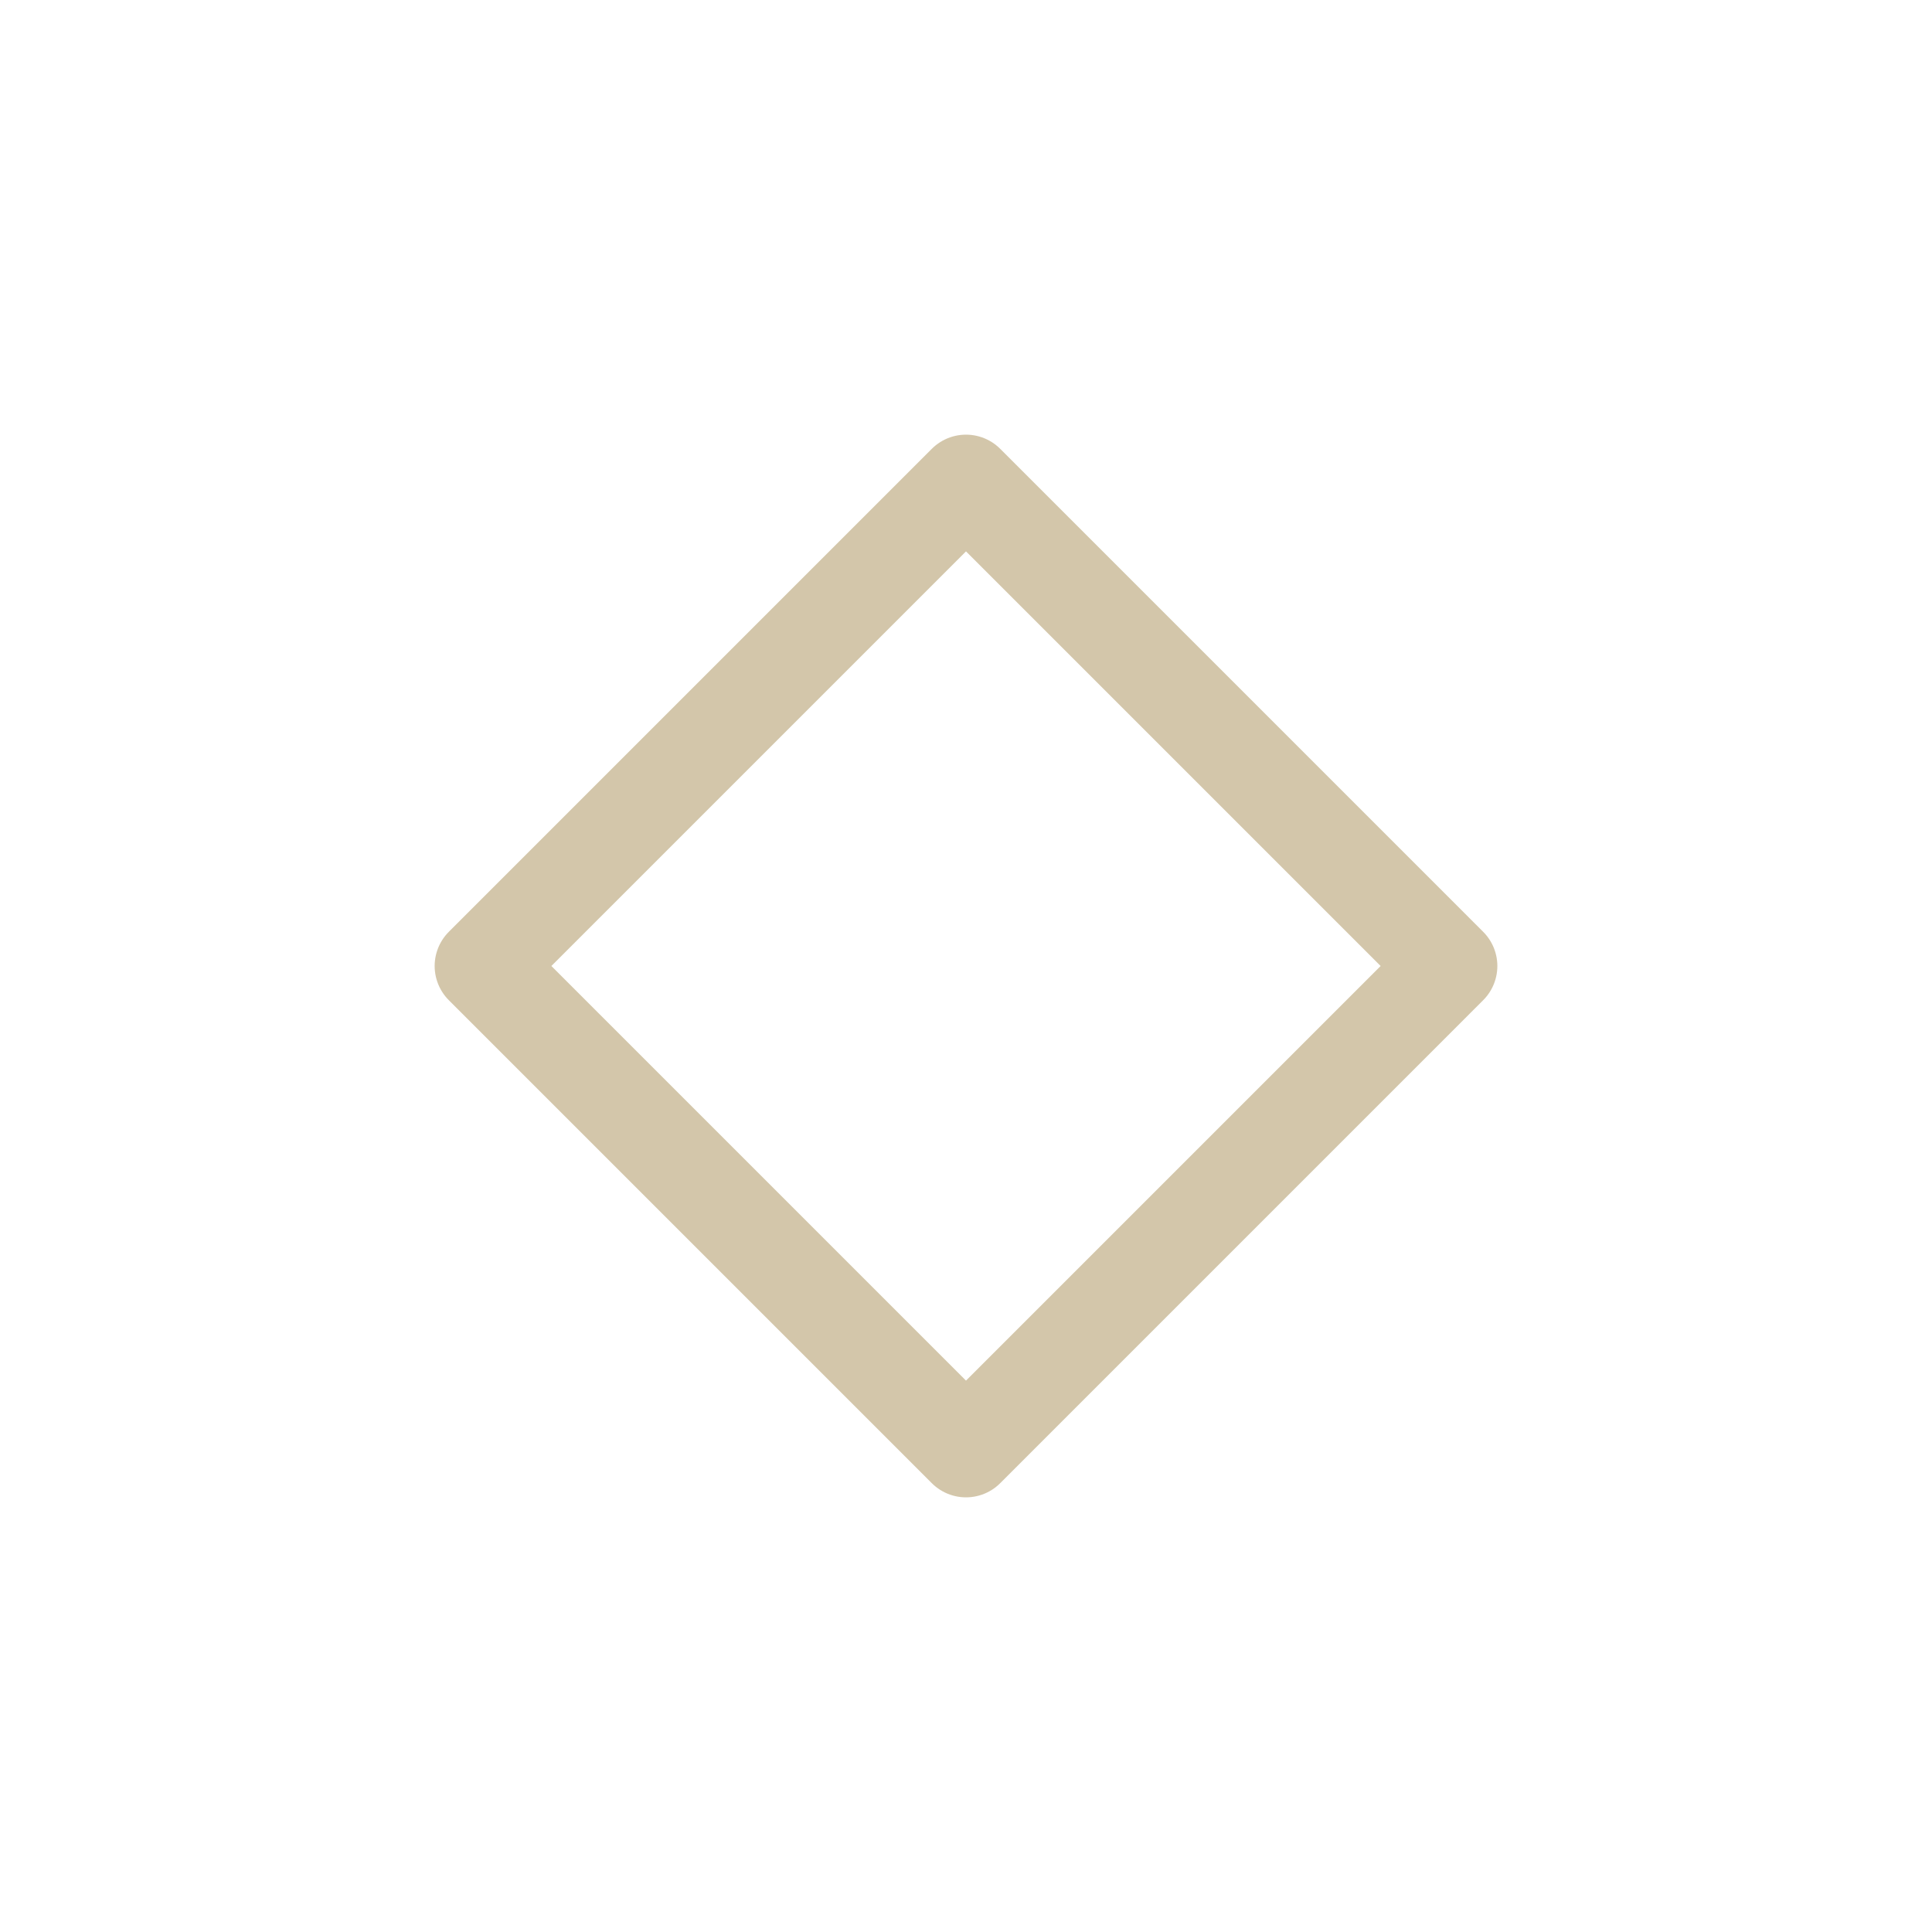
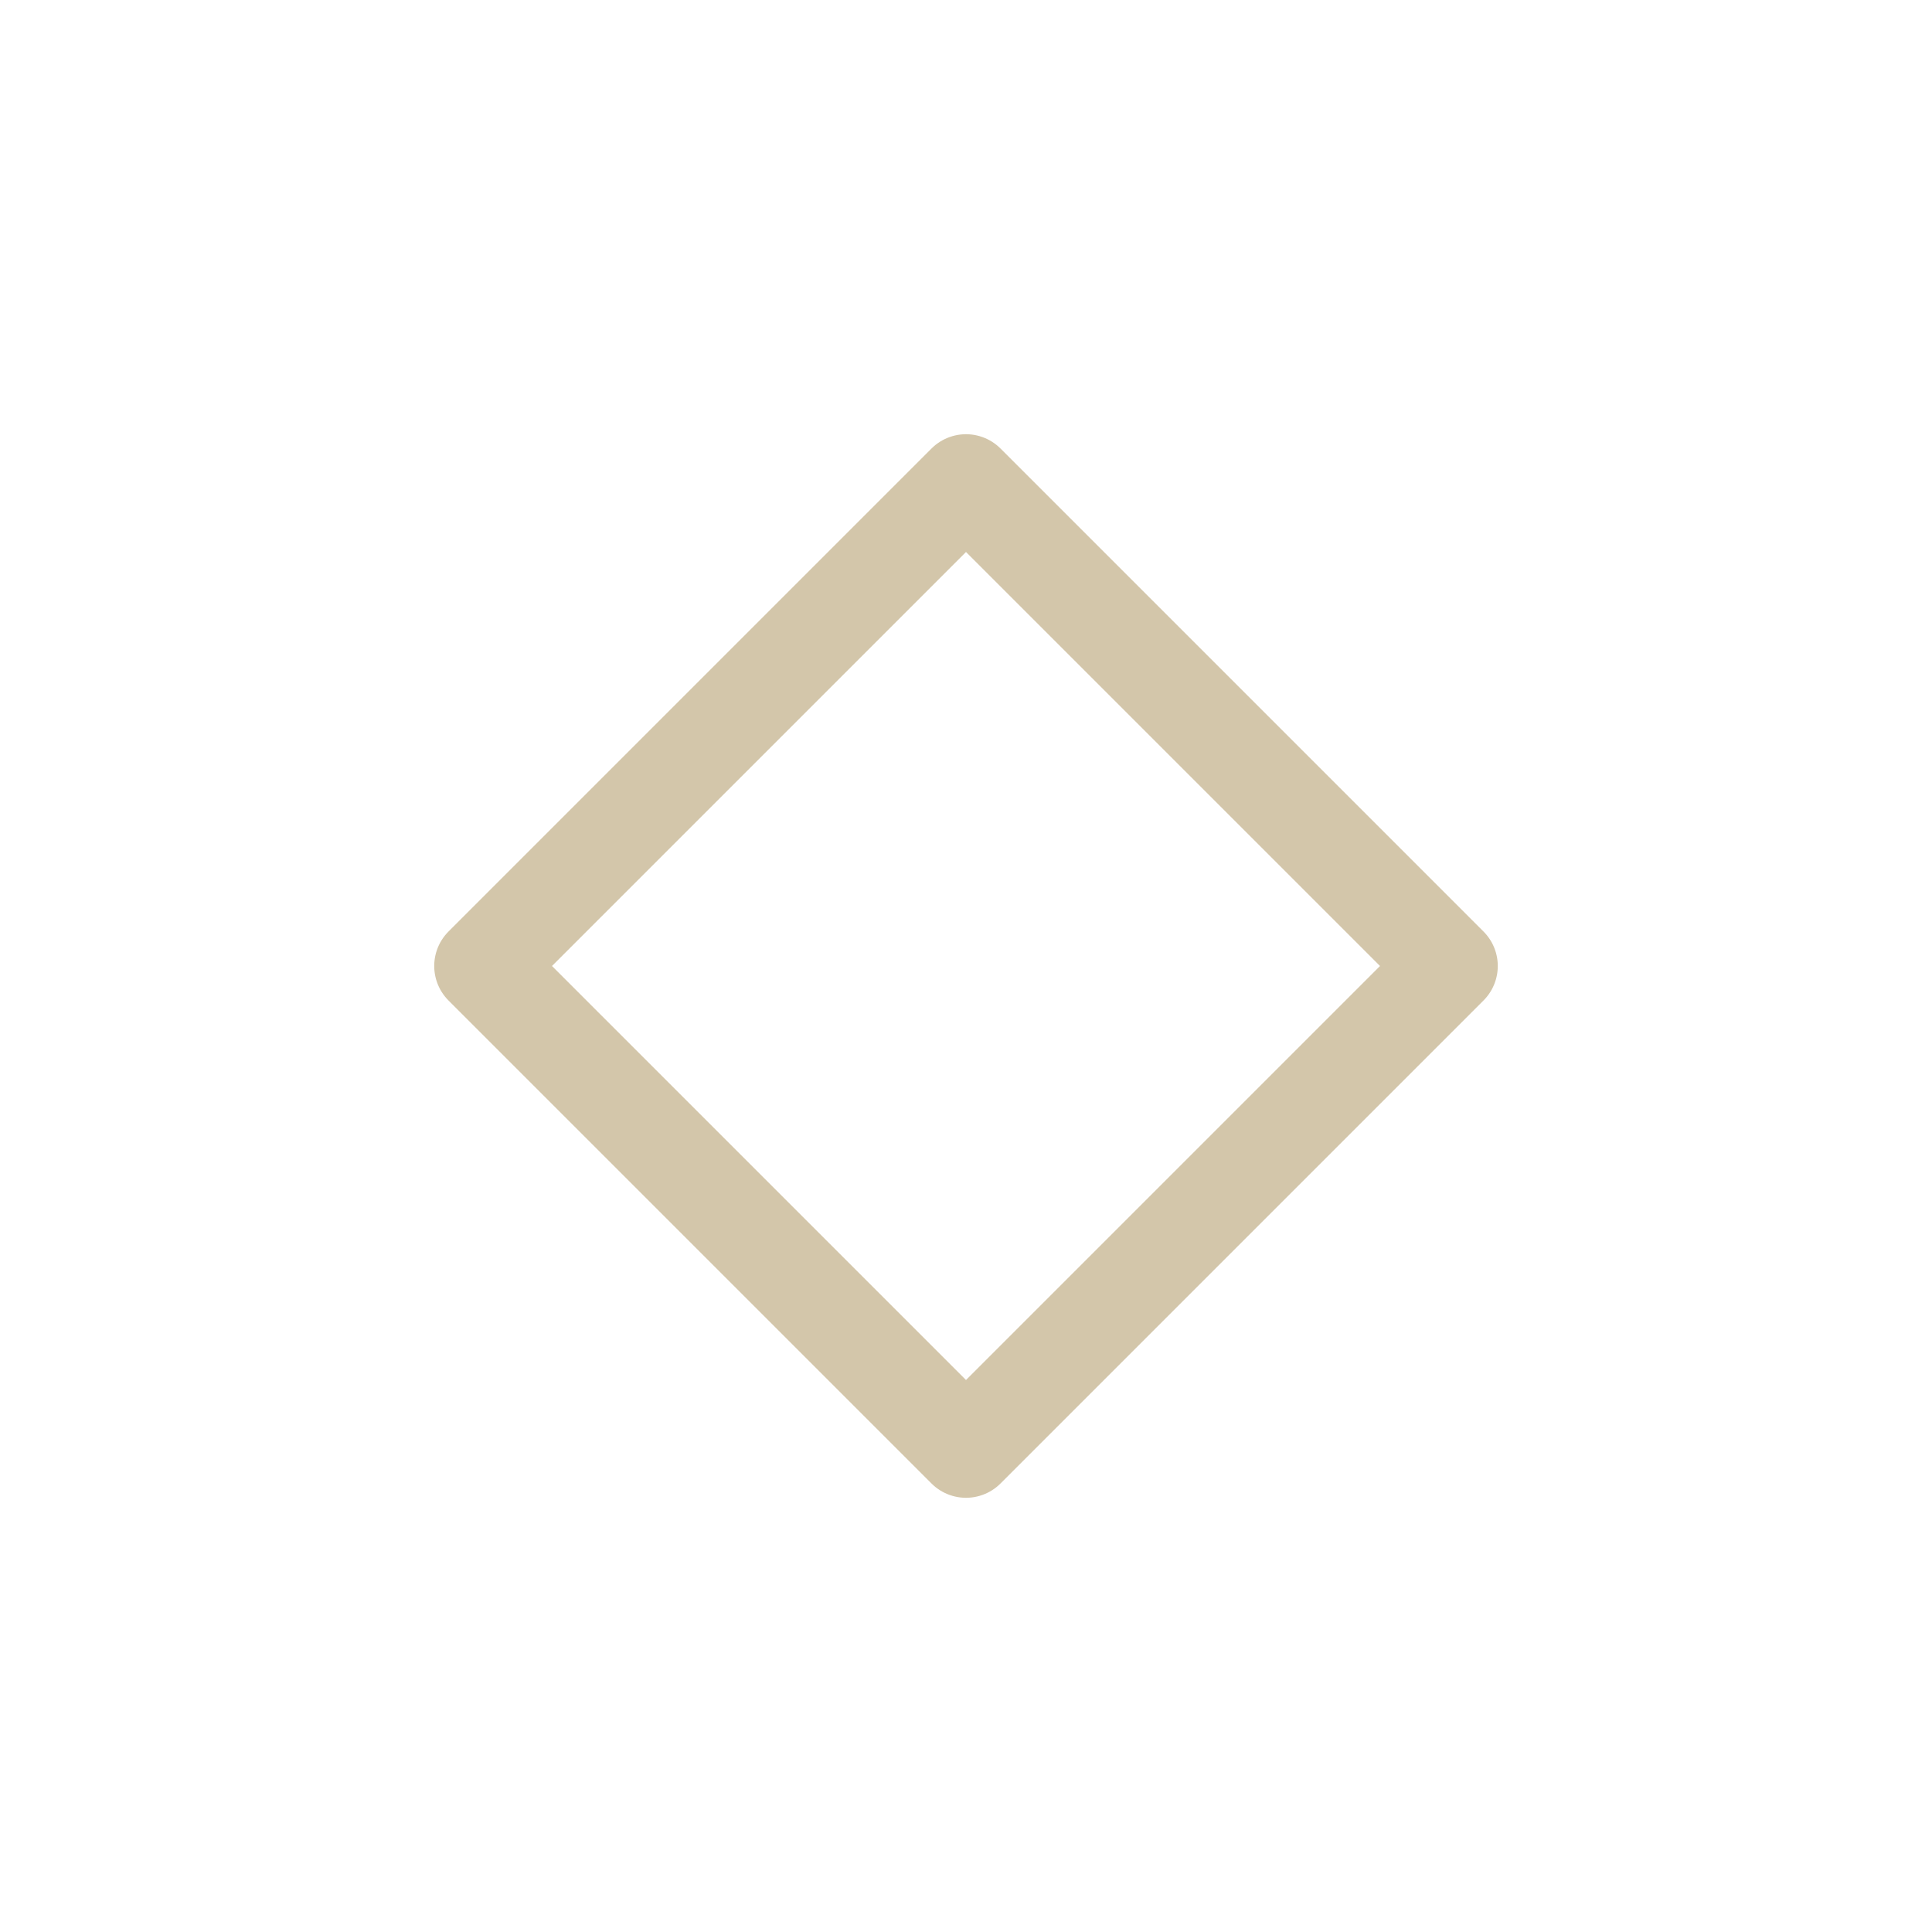
<svg xmlns="http://www.w3.org/2000/svg" viewBox="0 0 50 50" version="1.2" baseProfile="tiny">
  <defs>
</defs>
  <g fill="none" stroke="black" stroke-width="1" fill-rule="evenodd" stroke-linecap="square" stroke-linejoin="bevel">
-     <g fill="none" stroke="#d3c6aa" stroke-opacity="1" stroke-width="1.001" stroke-linecap="square" stroke-linejoin="bevel" transform="matrix(2.5,0,0,2.5,2.5,2.5)" font-family="Noto Sans" font-size="10" font-weight="400" font-style="normal">
- </g>
-     <g fill="none" stroke="#d3c6aa" stroke-opacity="1" stroke-width="1.001" stroke-linecap="round" stroke-linejoin="round" transform="matrix(2.5,0,0,2.5,2.5,2.5)" font-family="Noto Sans" font-size="10" font-weight="400" font-style="normal">
+     <g fill="none" stroke="#d3c6aa" stroke-opacity="1" stroke-width="1.01" stroke-linecap="round" stroke-linejoin="round" transform="matrix(2.5,0,0,2.5,2.5,2.5)" font-family="Noto Sans" font-size="10" font-weight="400" font-style="normal">
      <path vector-effect="none" fill-rule="evenodd" d="M4,9 L9,4 L14,9 L9,14 L4,9" />
    </g>
-     <g fill="none" stroke="#d3c6aa" stroke-opacity="1" stroke-width="1.001" stroke-linecap="square" stroke-linejoin="bevel" transform="matrix(2.5,0,0,2.5,2.5,2.5)" font-family="Noto Sans" font-size="10" font-weight="400" font-style="normal">
- </g>
    <g fill="none" stroke="#000000" stroke-opacity="1" stroke-width="1" stroke-linecap="square" stroke-linejoin="bevel" transform="matrix(1,0,0,1,0,0)" font-family="Noto Sans" font-size="10" font-weight="400" font-style="normal">
</g>
  </g>
</svg>
